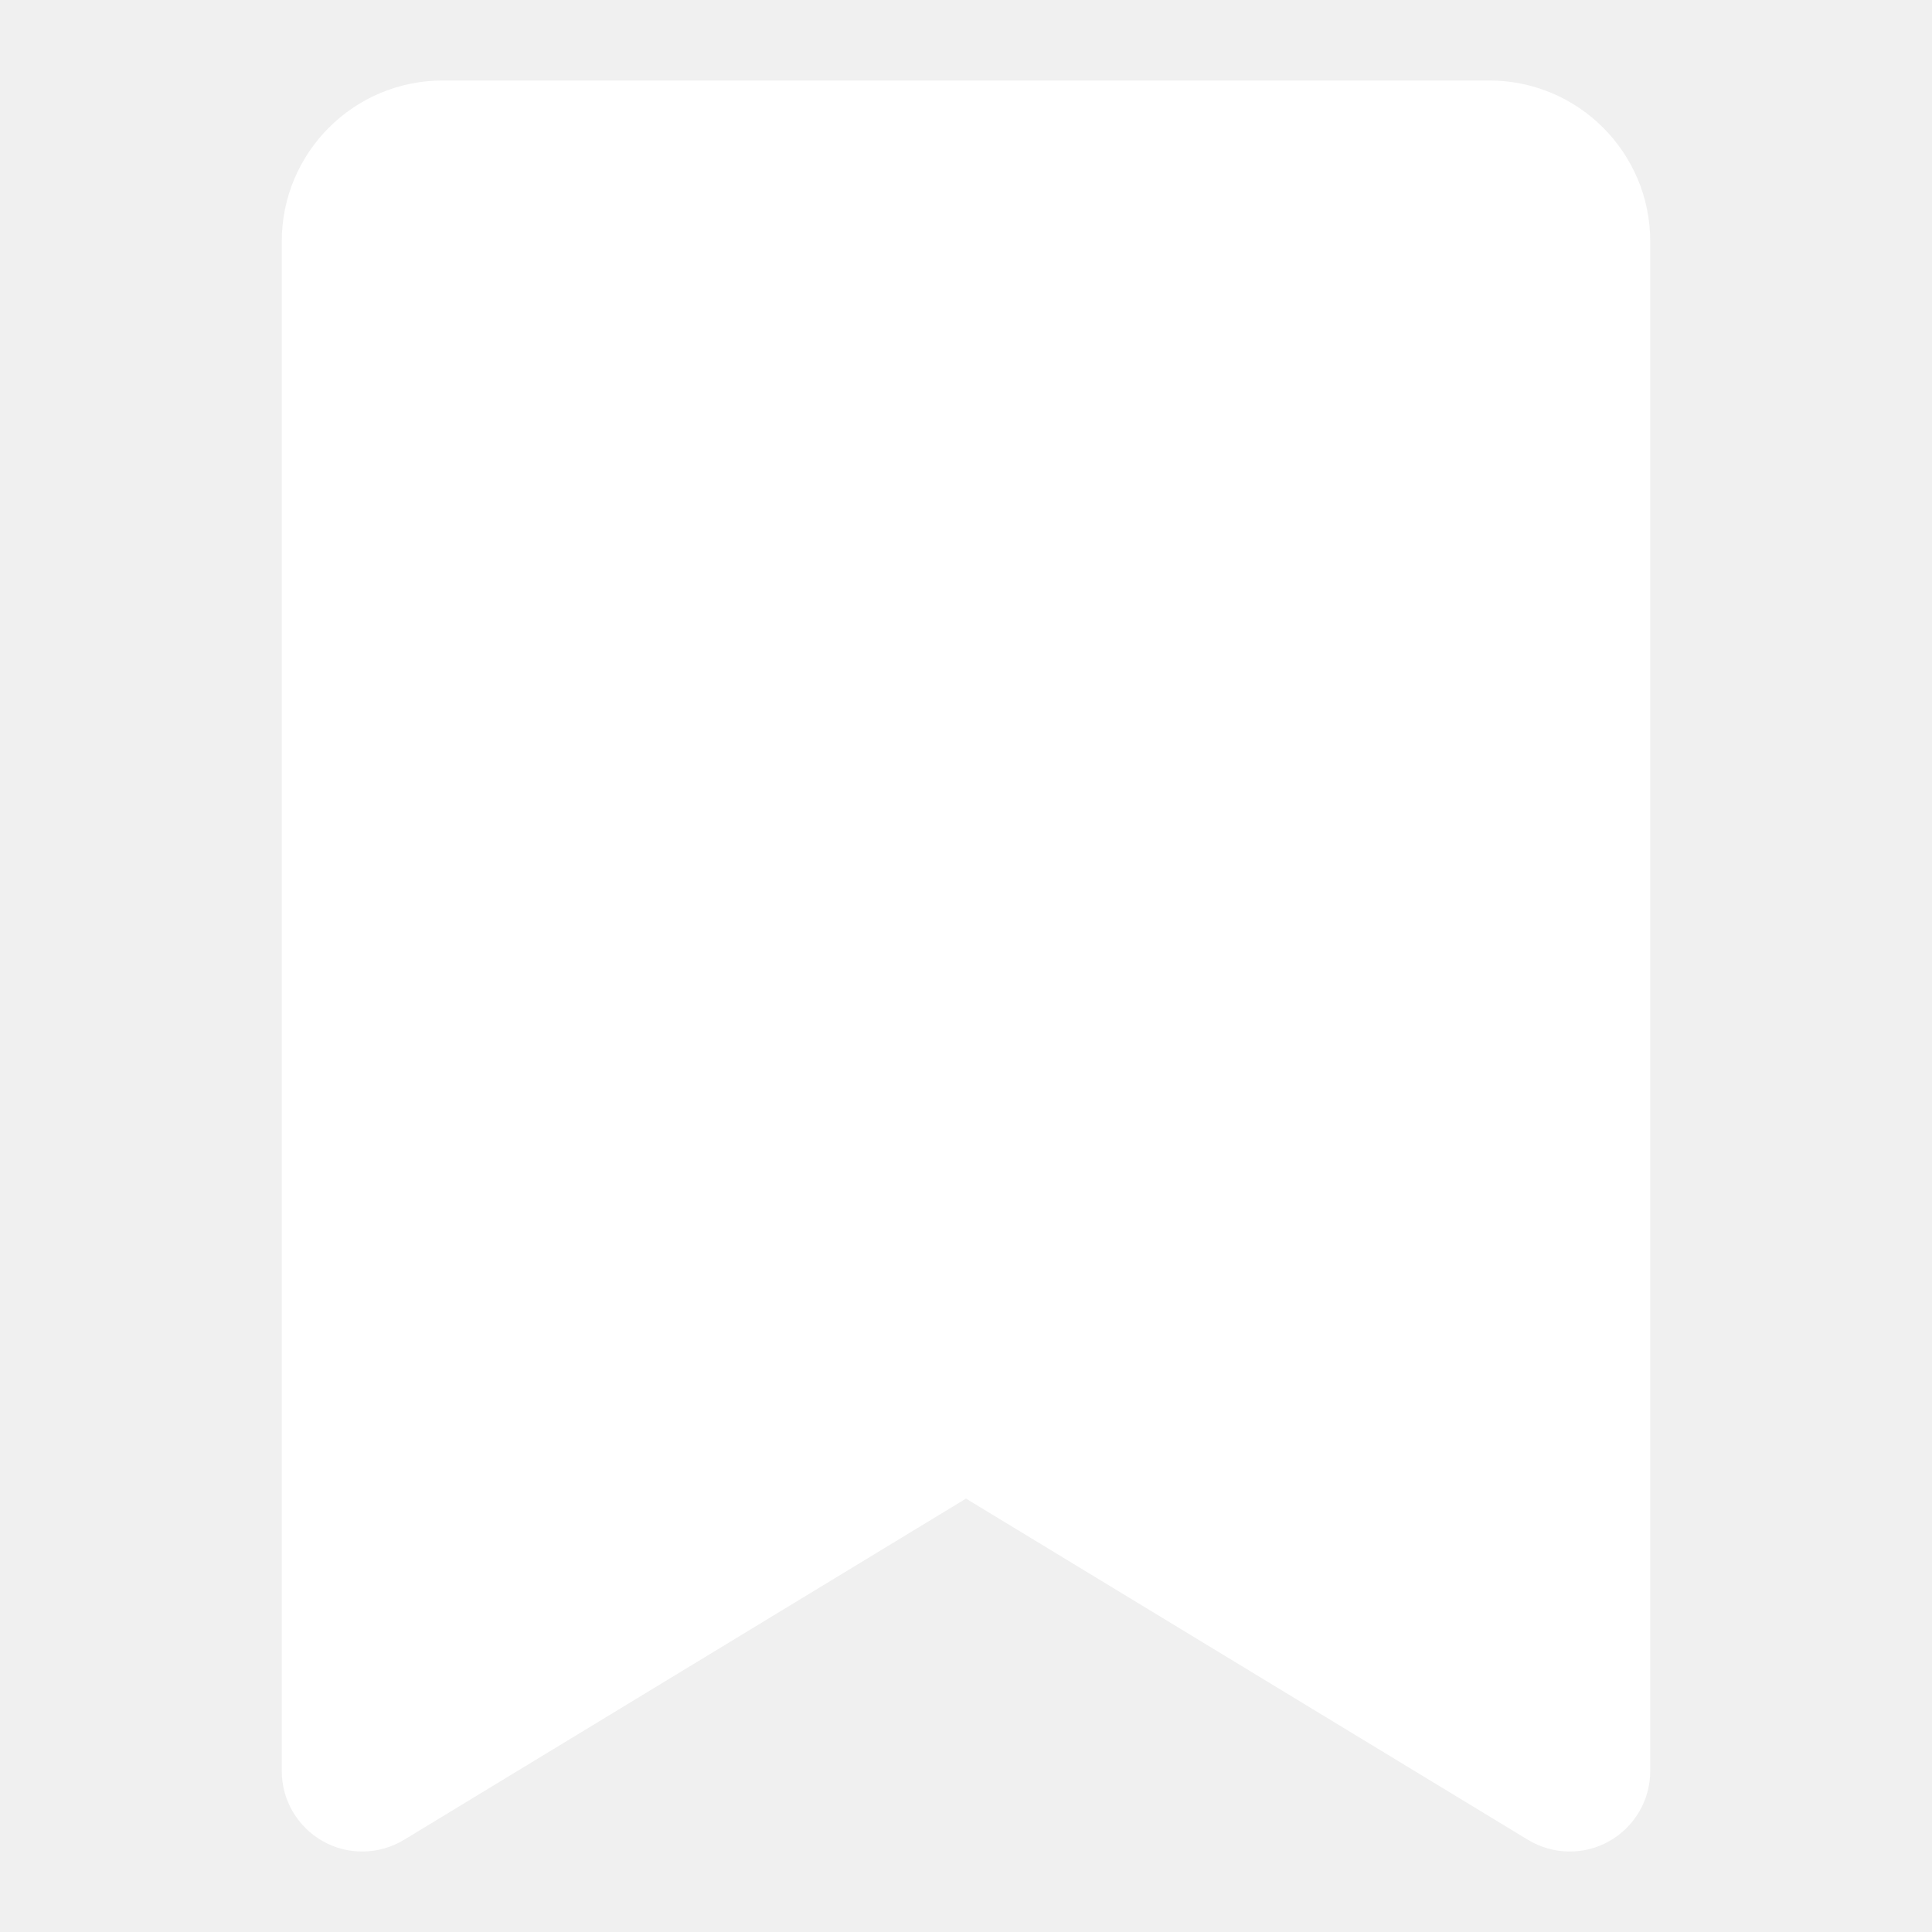
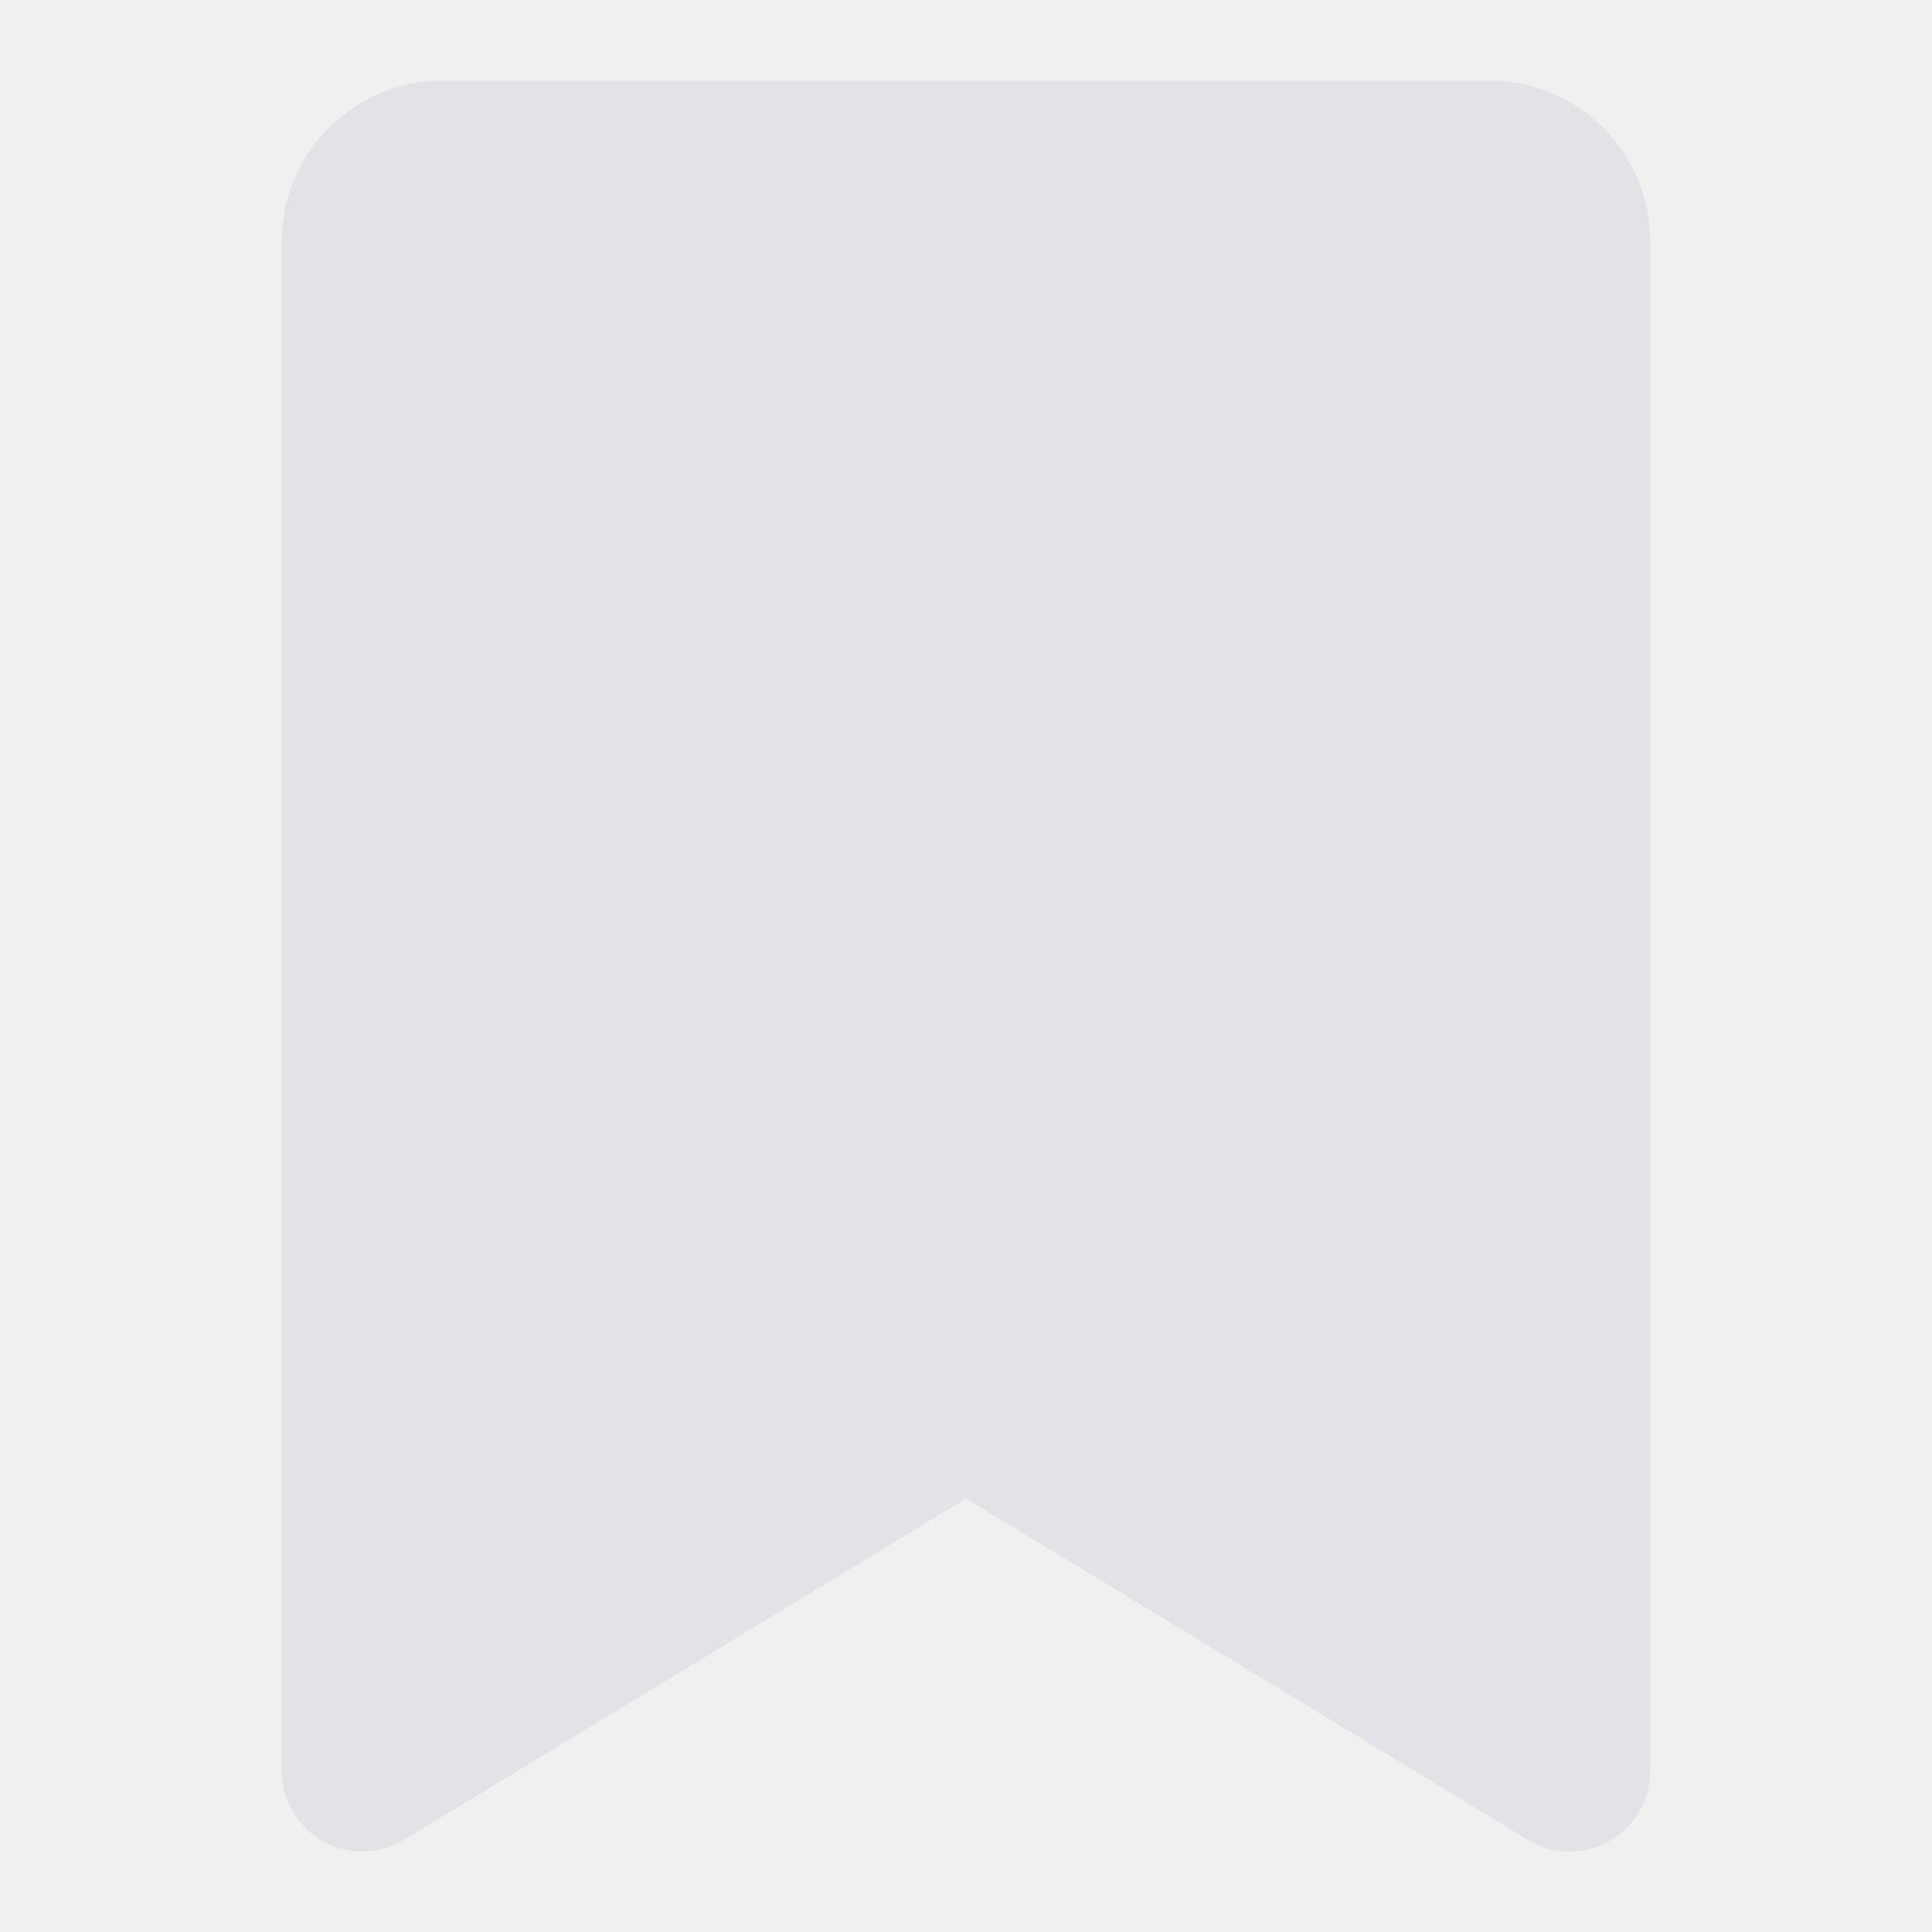
<svg xmlns="http://www.w3.org/2000/svg" width="800px" height="800px" viewBox="0 0 24 24" fill="none">
-   <path d="M5.5 1C4.395 1 3.5 1.895 3.5 3V22C3.5 22.361 3.695 22.694 4.01 22.872C4.324 23.049 4.71 23.042 5.019 22.855L12 18.616L18.981 22.855C19.29 23.042 19.676 23.049 19.99 22.872C20.305 22.694 20.5 22.361 20.5 22V3C20.5 1.895 19.605 1 18.5 1H5.5Z" fill="#FFFFFF" />
+   <path d="M5.5 1C4.395 1 3.5 1.895 3.5 3V22C3.5 22.361 3.695 22.694 4.01 22.872C4.324 23.049 4.71 23.042 5.019 22.855L12 18.616L18.981 22.855C19.29 23.042 19.676 23.049 19.99 22.872C20.305 22.694 20.5 22.361 20.5 22V3C20.5 1.895 19.605 1 18.5 1H5.5Z" fill="#E1E3E6" />
</svg>
